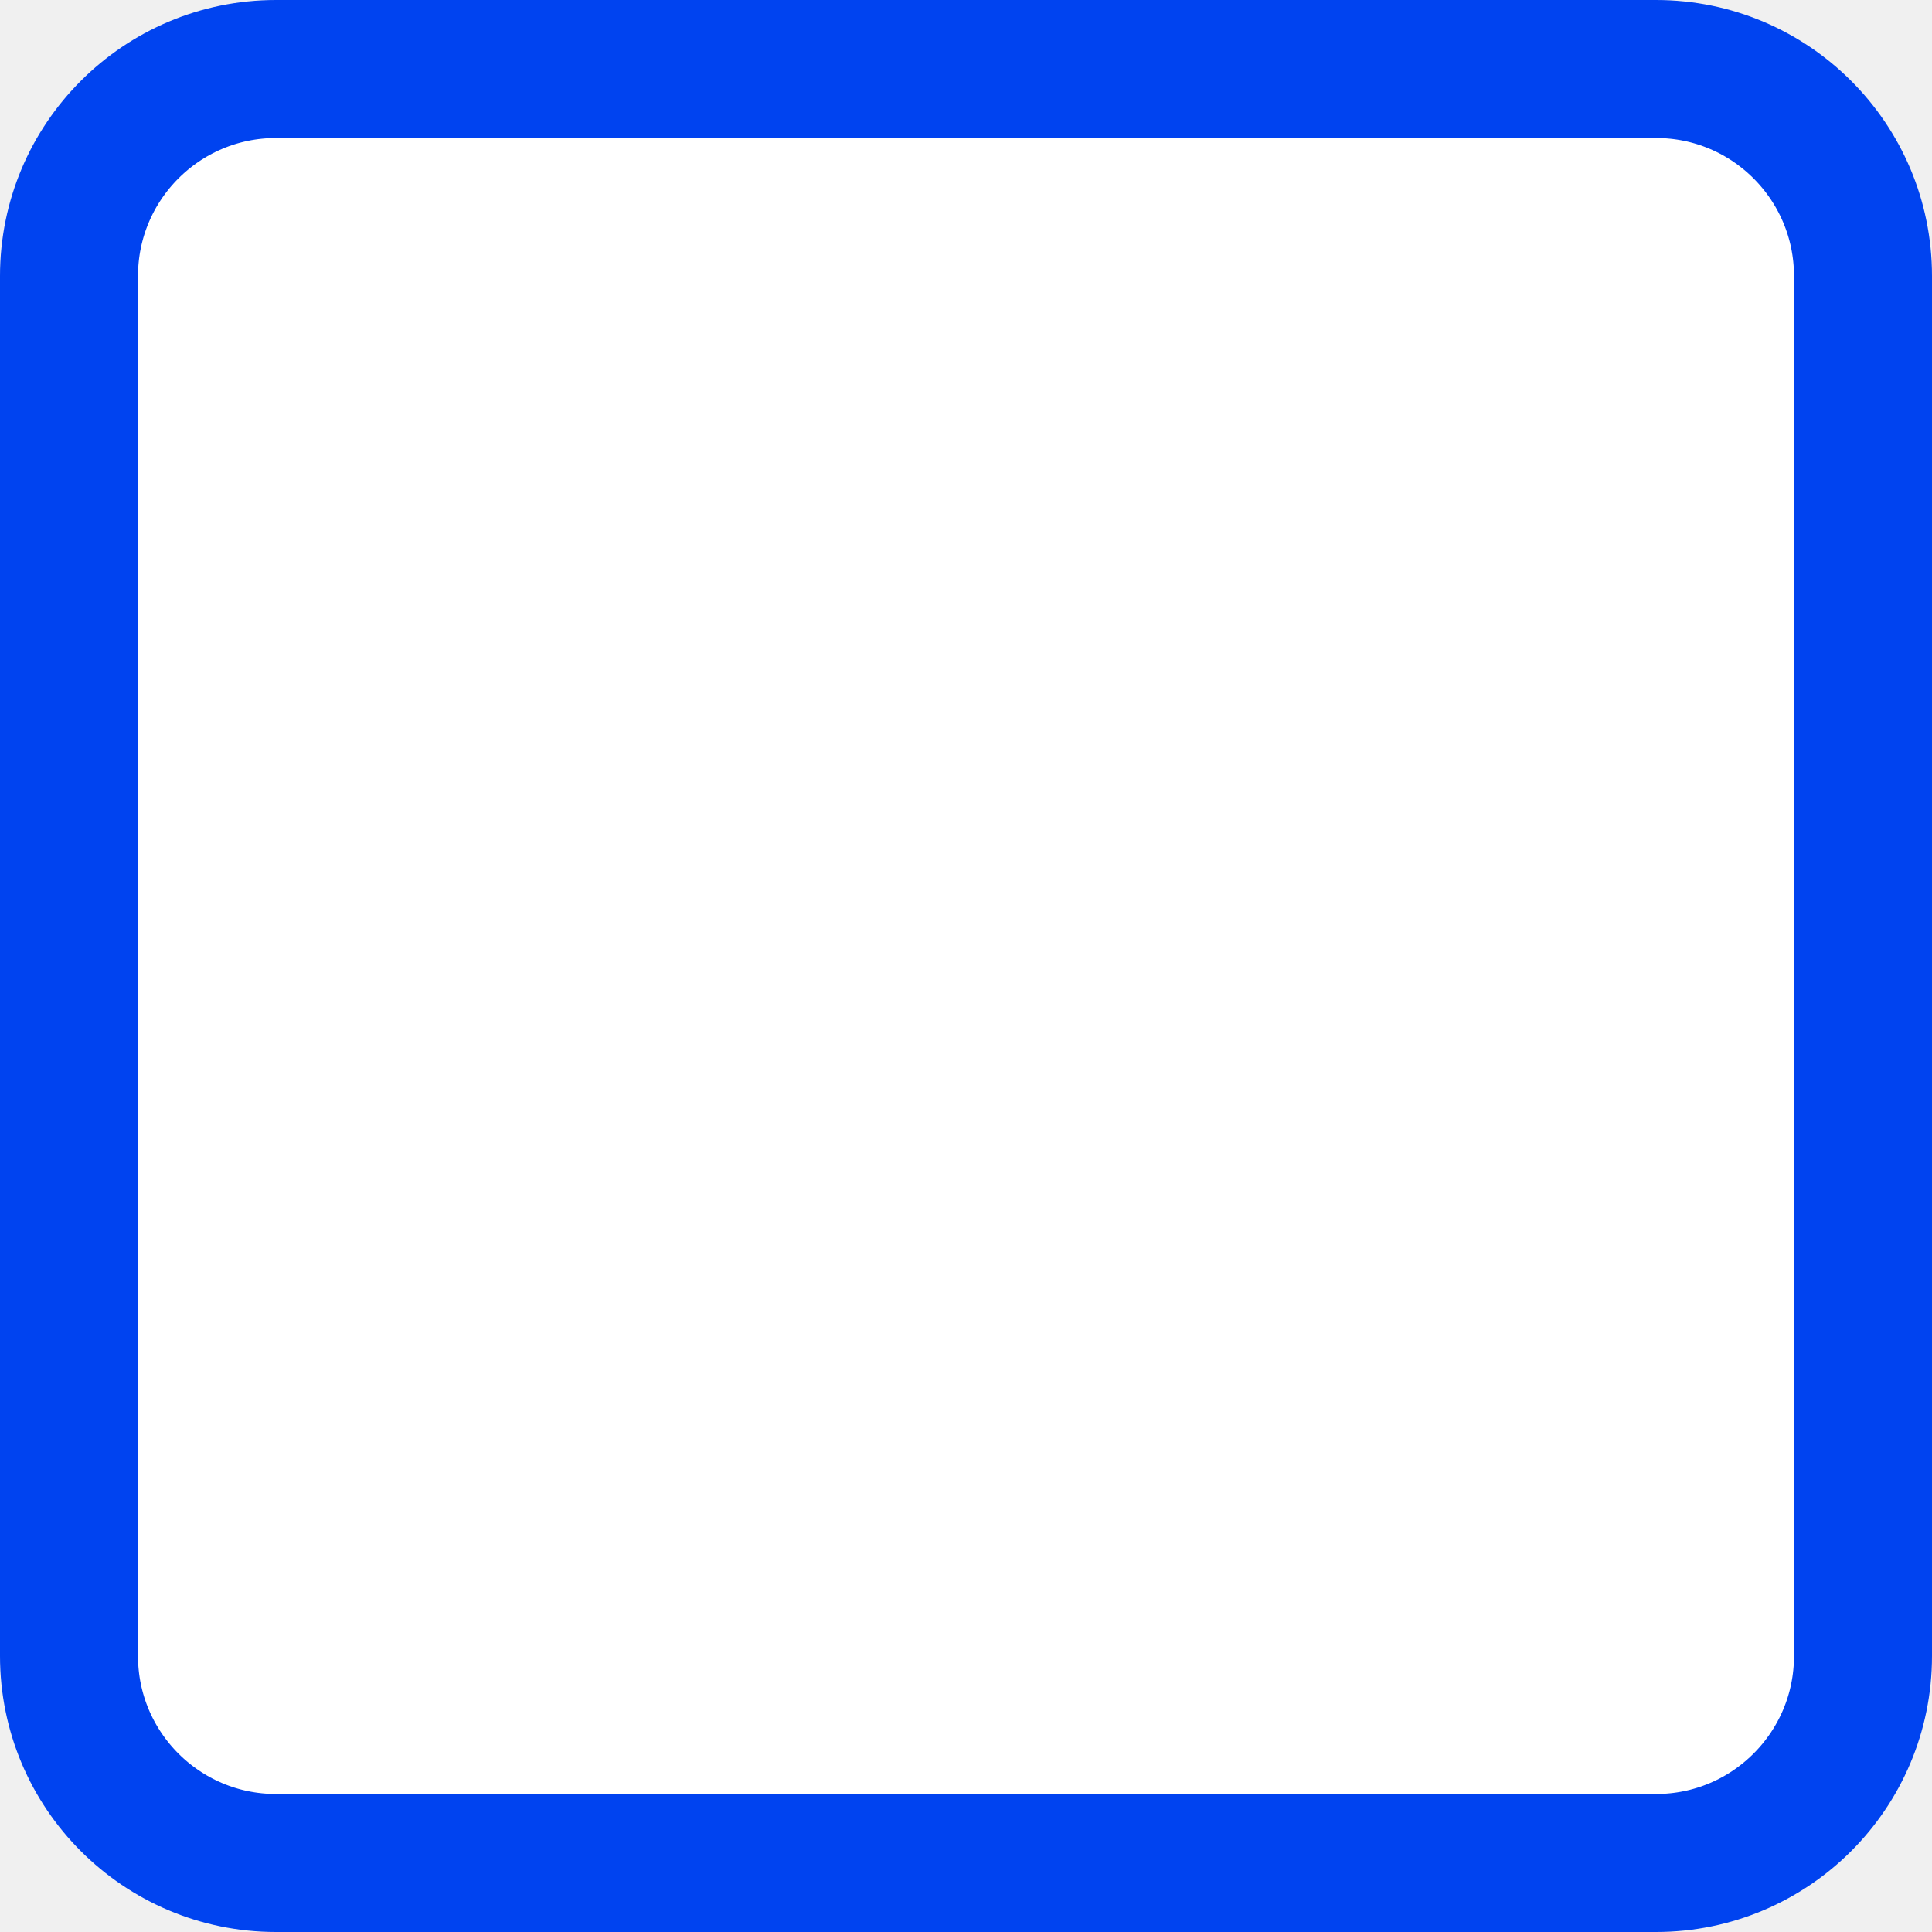
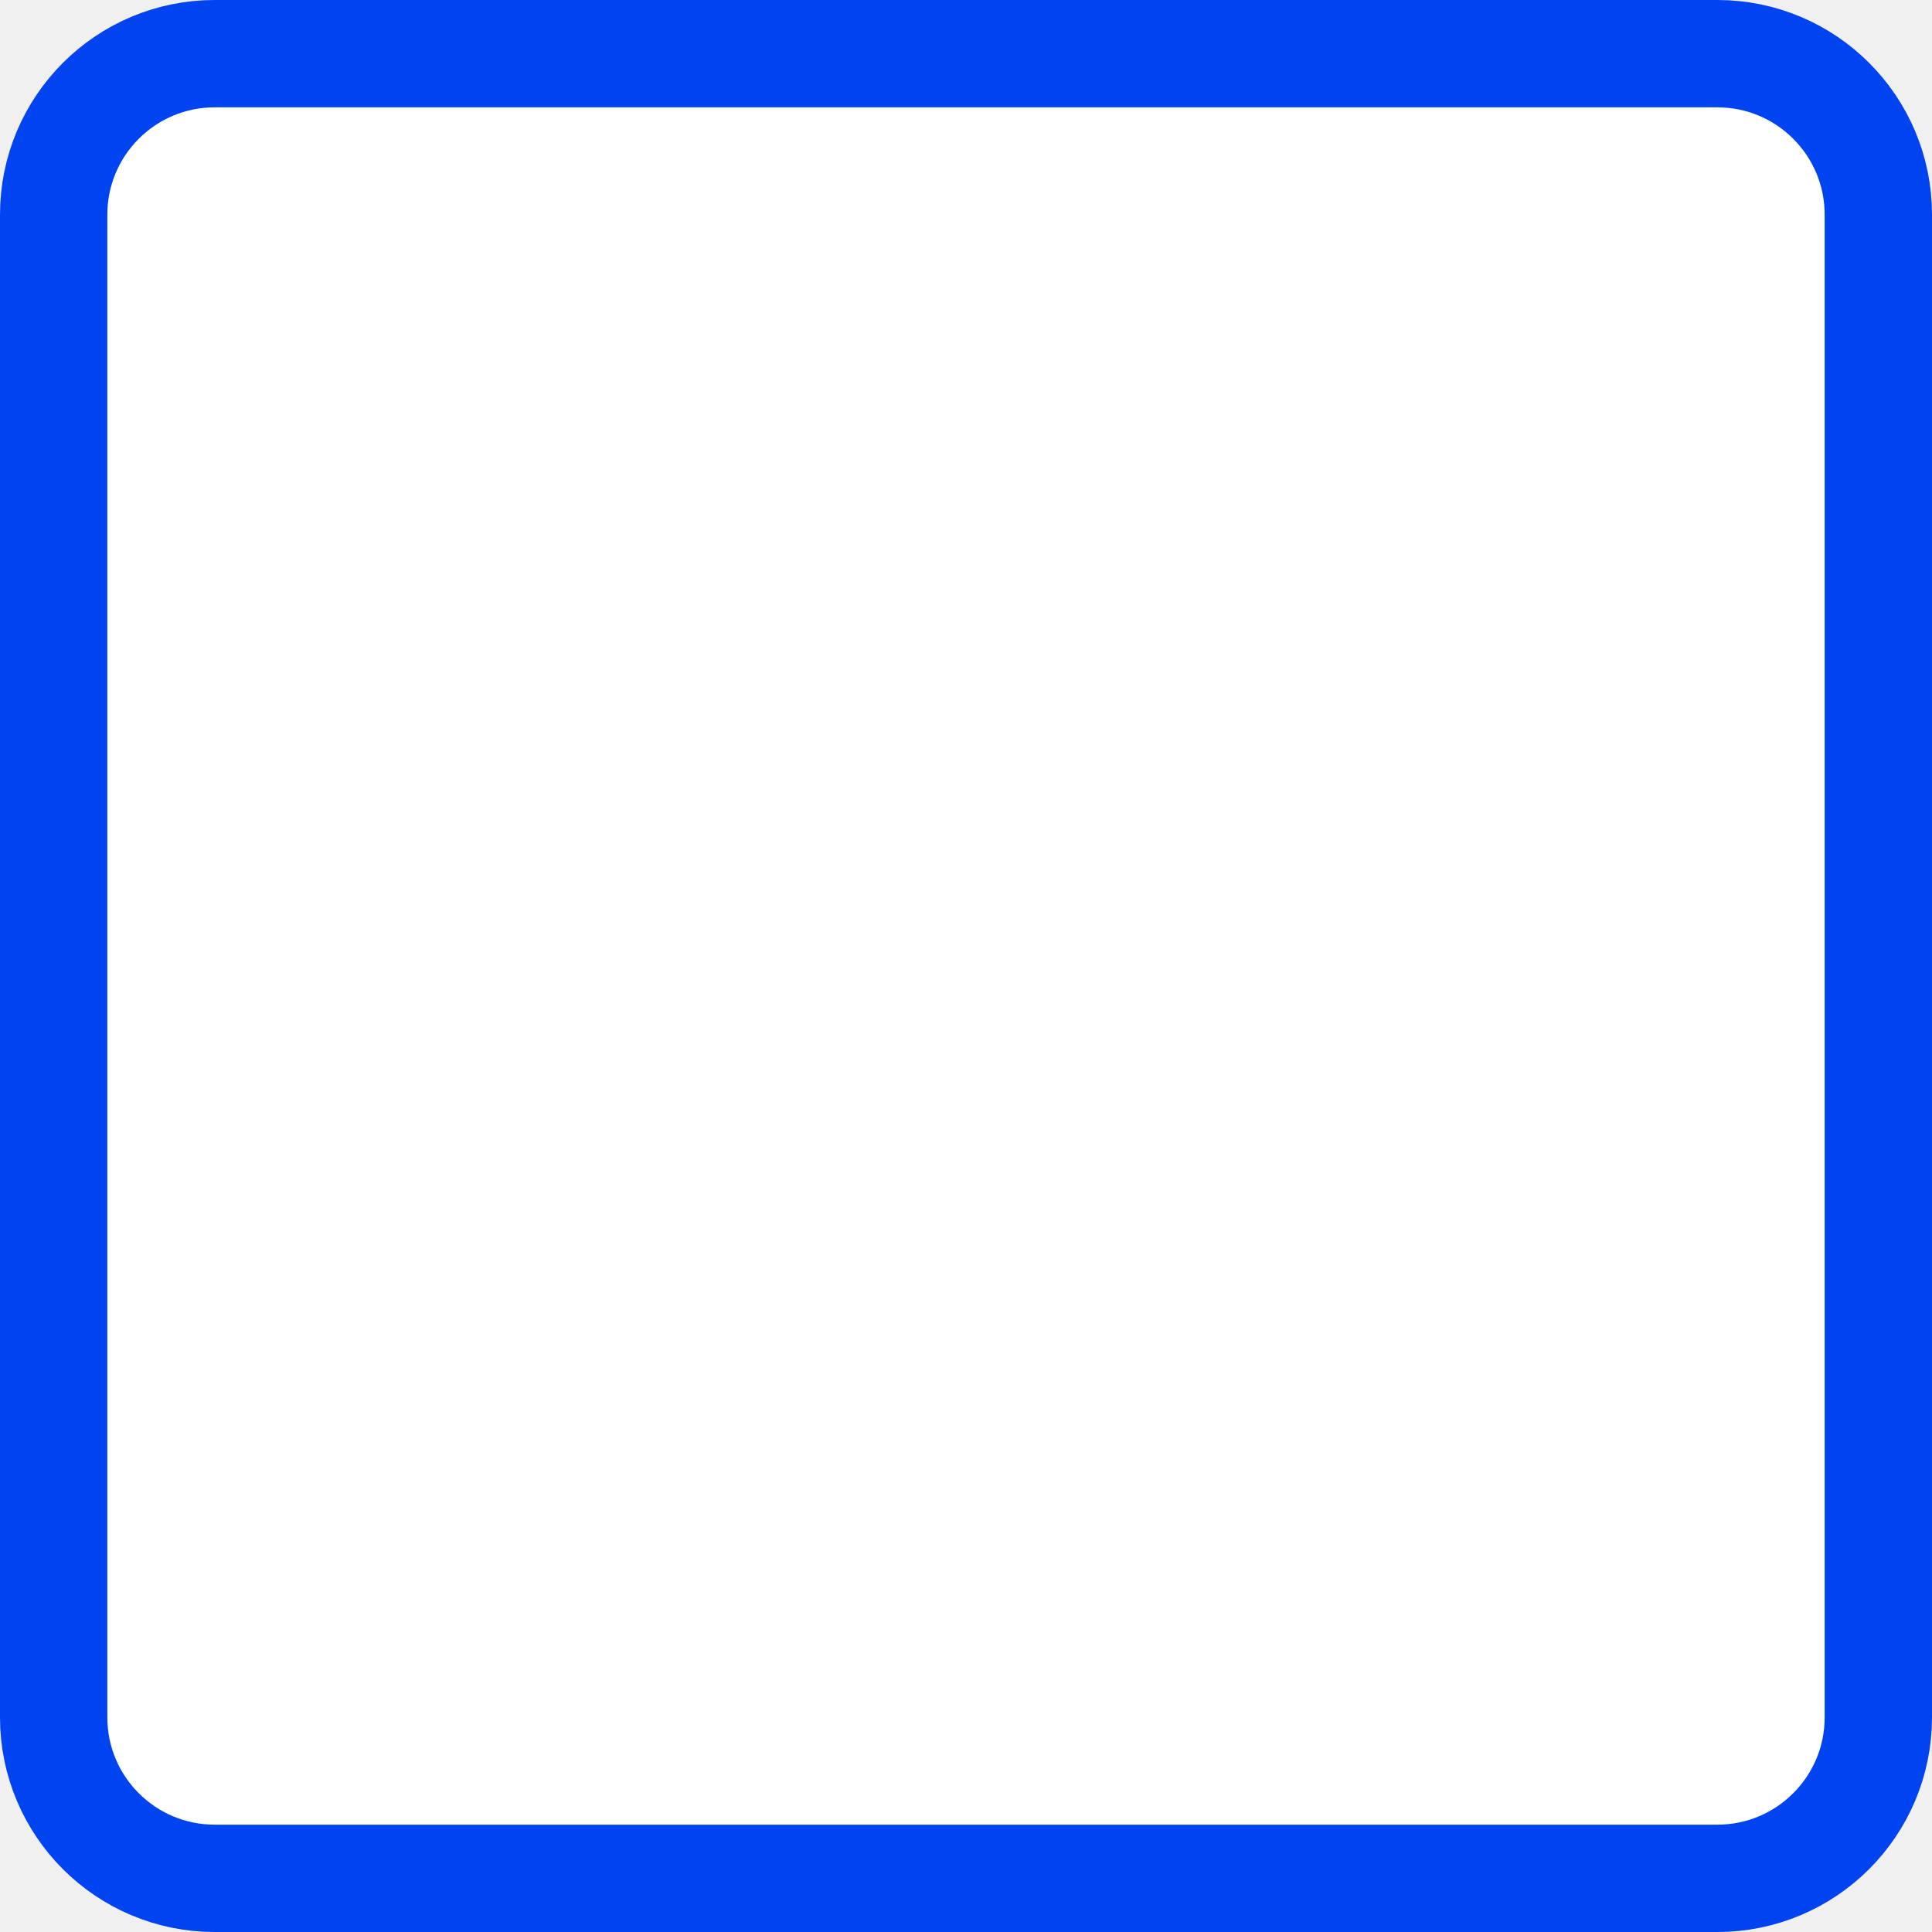
- <svg xmlns="http://www.w3.org/2000/svg" version="1.1" width="14px" height="14px" viewBox="32 55  14 14">
-   <path d="M 32.5 57  A 1.5 1.5 0 0 1 34 55.5 L 44 55.5  A 1.5 1.5 0 0 1 45.5 57 L 45.5 67  A 1.5 1.5 0 0 1 44 68.5 L 34 68.5  A 1.5 1.5 0 0 1 32.5 67 L 32.5 57  Z " fill-rule="nonzero" fill="#ffffff" stroke="none" />
-   <path d="M 32.5 57  A 1.5 1.5 0 0 1 34 55.5 L 44 55.5  A 1.5 1.5 0 0 1 45.5 57 L 45.5 67  A 1.5 1.5 0 0 1 44 68.5 L 34 68.5  A 1.5 1.5 0 0 1 32.5 67 L 32.5 57  Z " stroke-width="1" stroke="#0043f0" fill="none" />
+ <svg xmlns="http://www.w3.org/2000/svg" version="1.1" width="18px" height="18px" viewBox="32 55  18 18">
+   <path d="M 32.5 57  A 1.5 1.5 0 0 1 34 55.5 L 48 55.5  A 1.5 1.5 0 0 1 49.5 57 L 49.5 71  A 1.5 1.5 0 0 1 48 72.5 L 34 72.5  A 1.5 1.5 0 0 1 32.5 71 L 32.5 57  Z " fill-rule="nonzero" fill="#ffffff" stroke="none" />
+   <path d="M 32.5 57  A 1.5 1.5 0 0 1 34 55.5 L 48 55.5  A 1.5 1.5 0 0 1 49.5 57 L 49.5 71  A 1.5 1.5 0 0 1 48 72.5 L 34 72.5  A 1.5 1.5 0 0 1 32.5 71 L 32.5 57  Z " stroke-width="1" stroke="#0043f0" fill="none" />
</svg>
